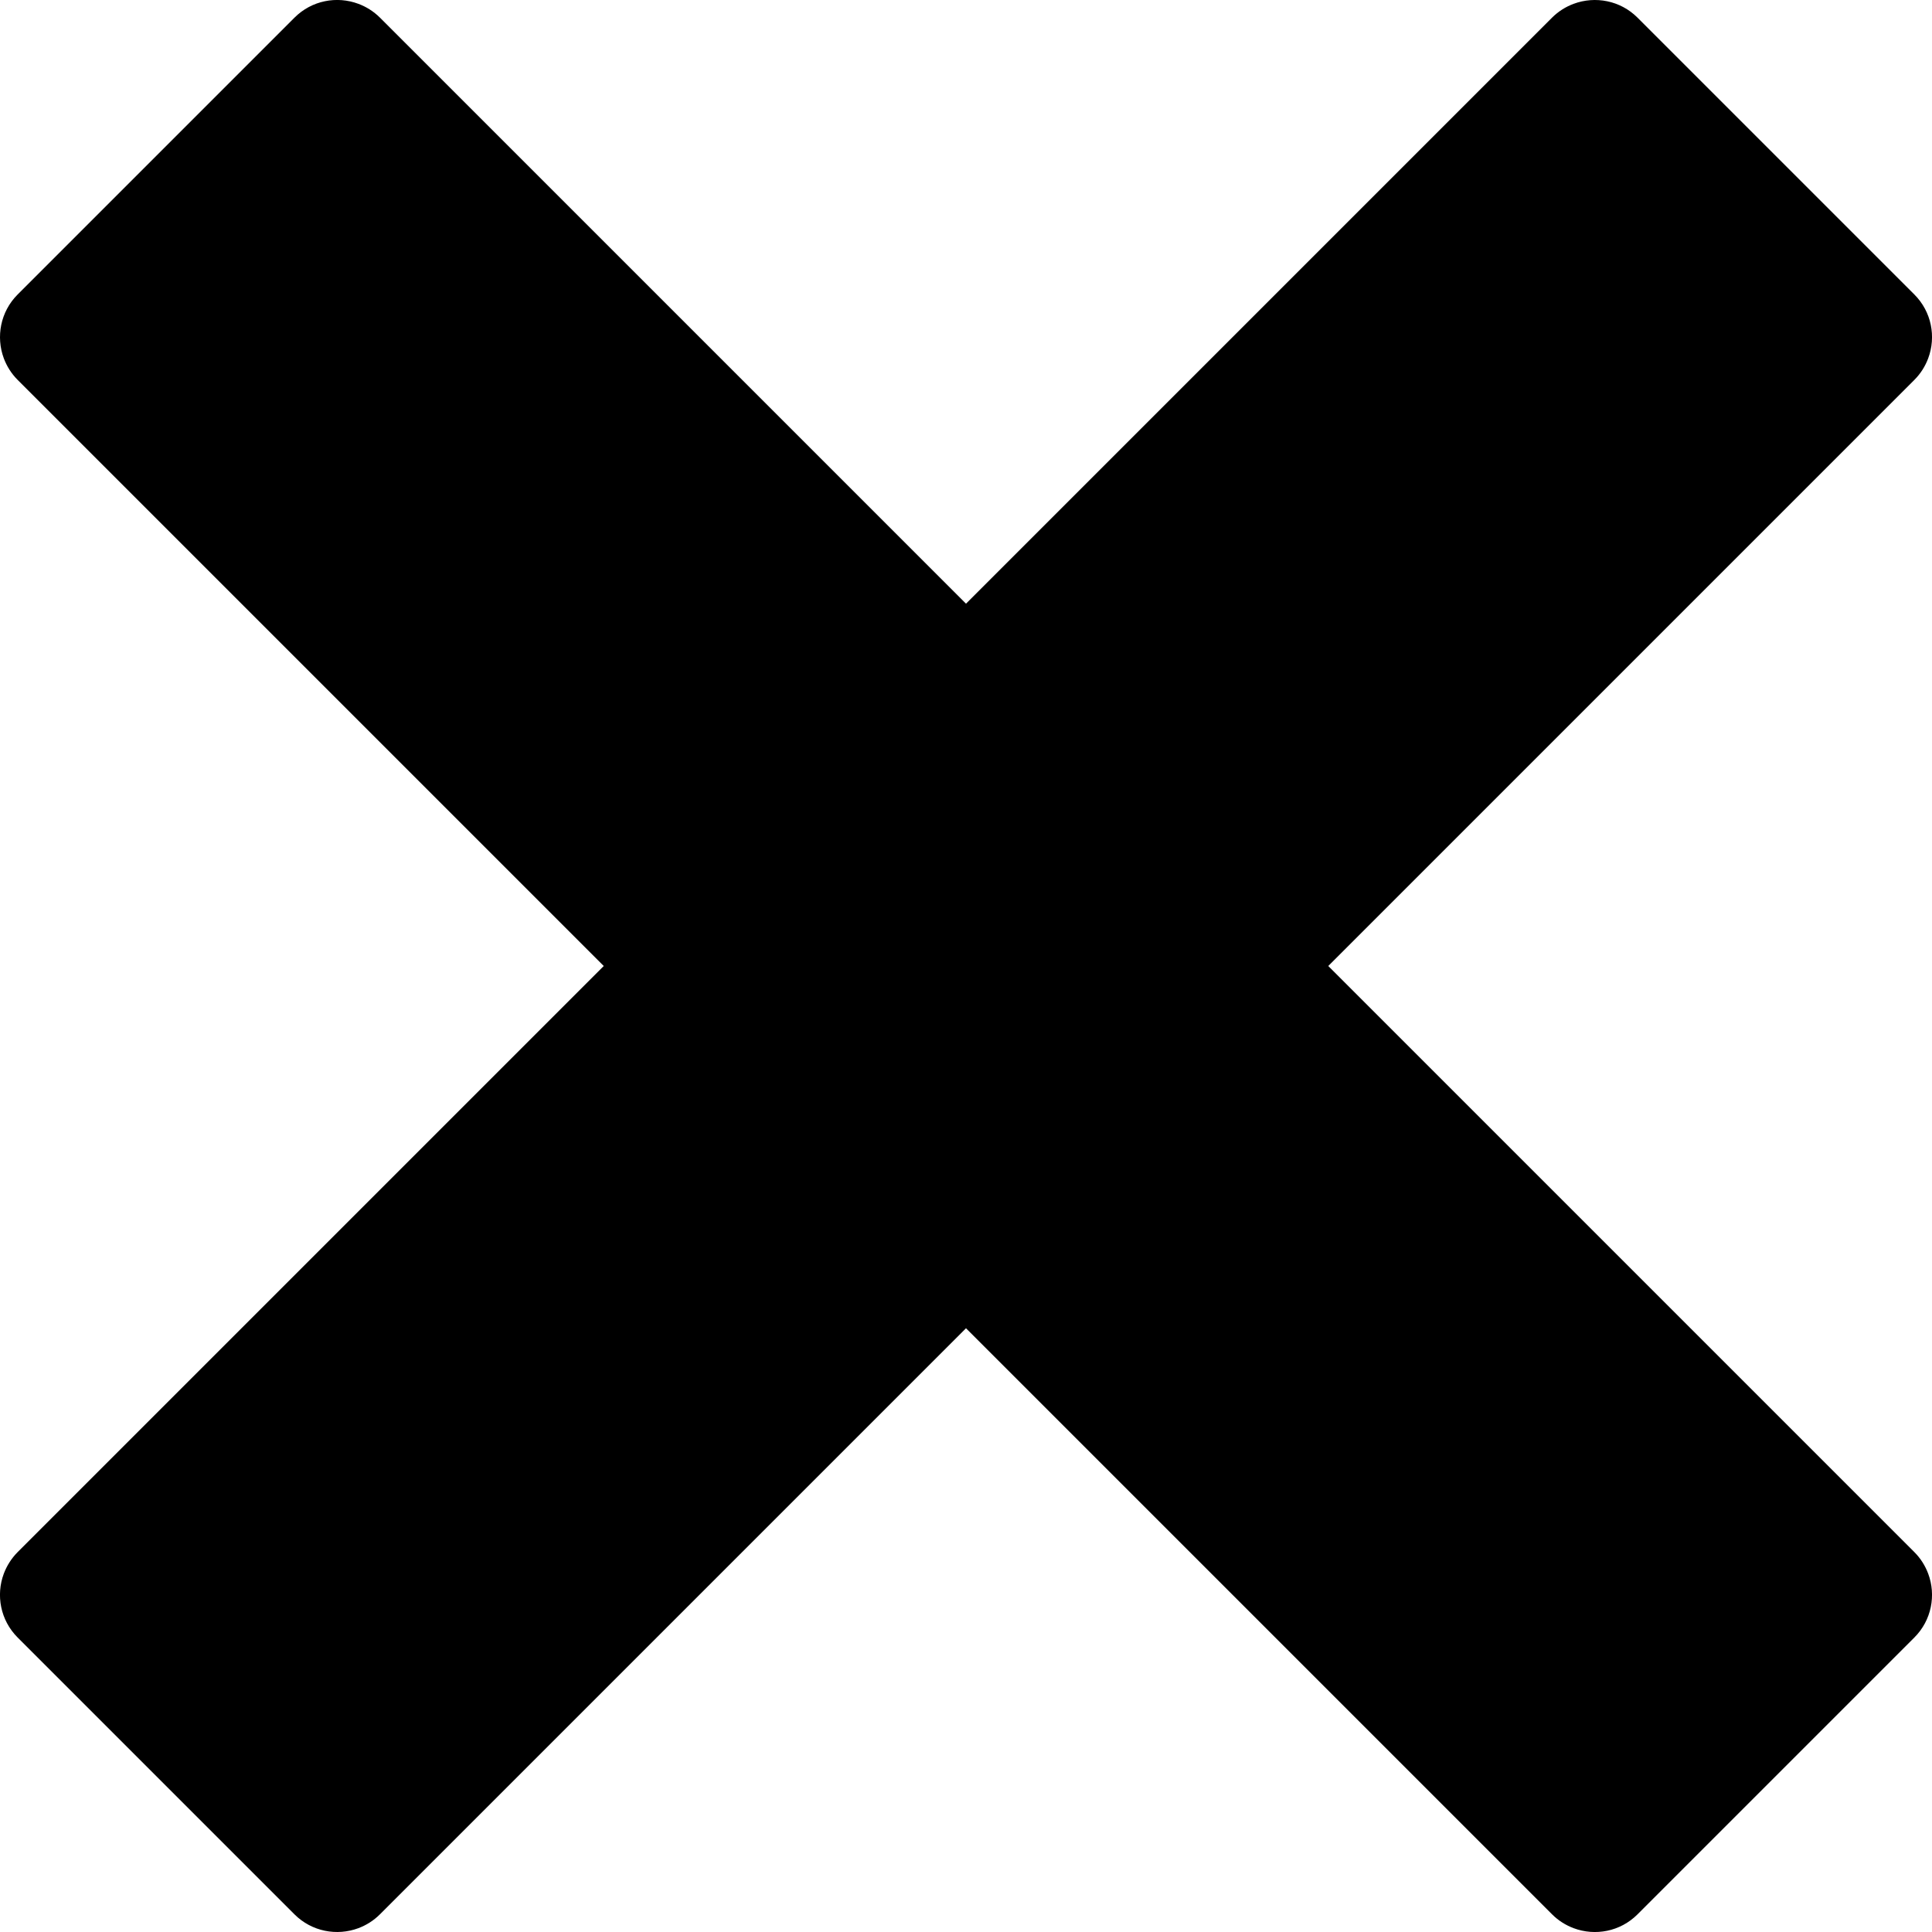
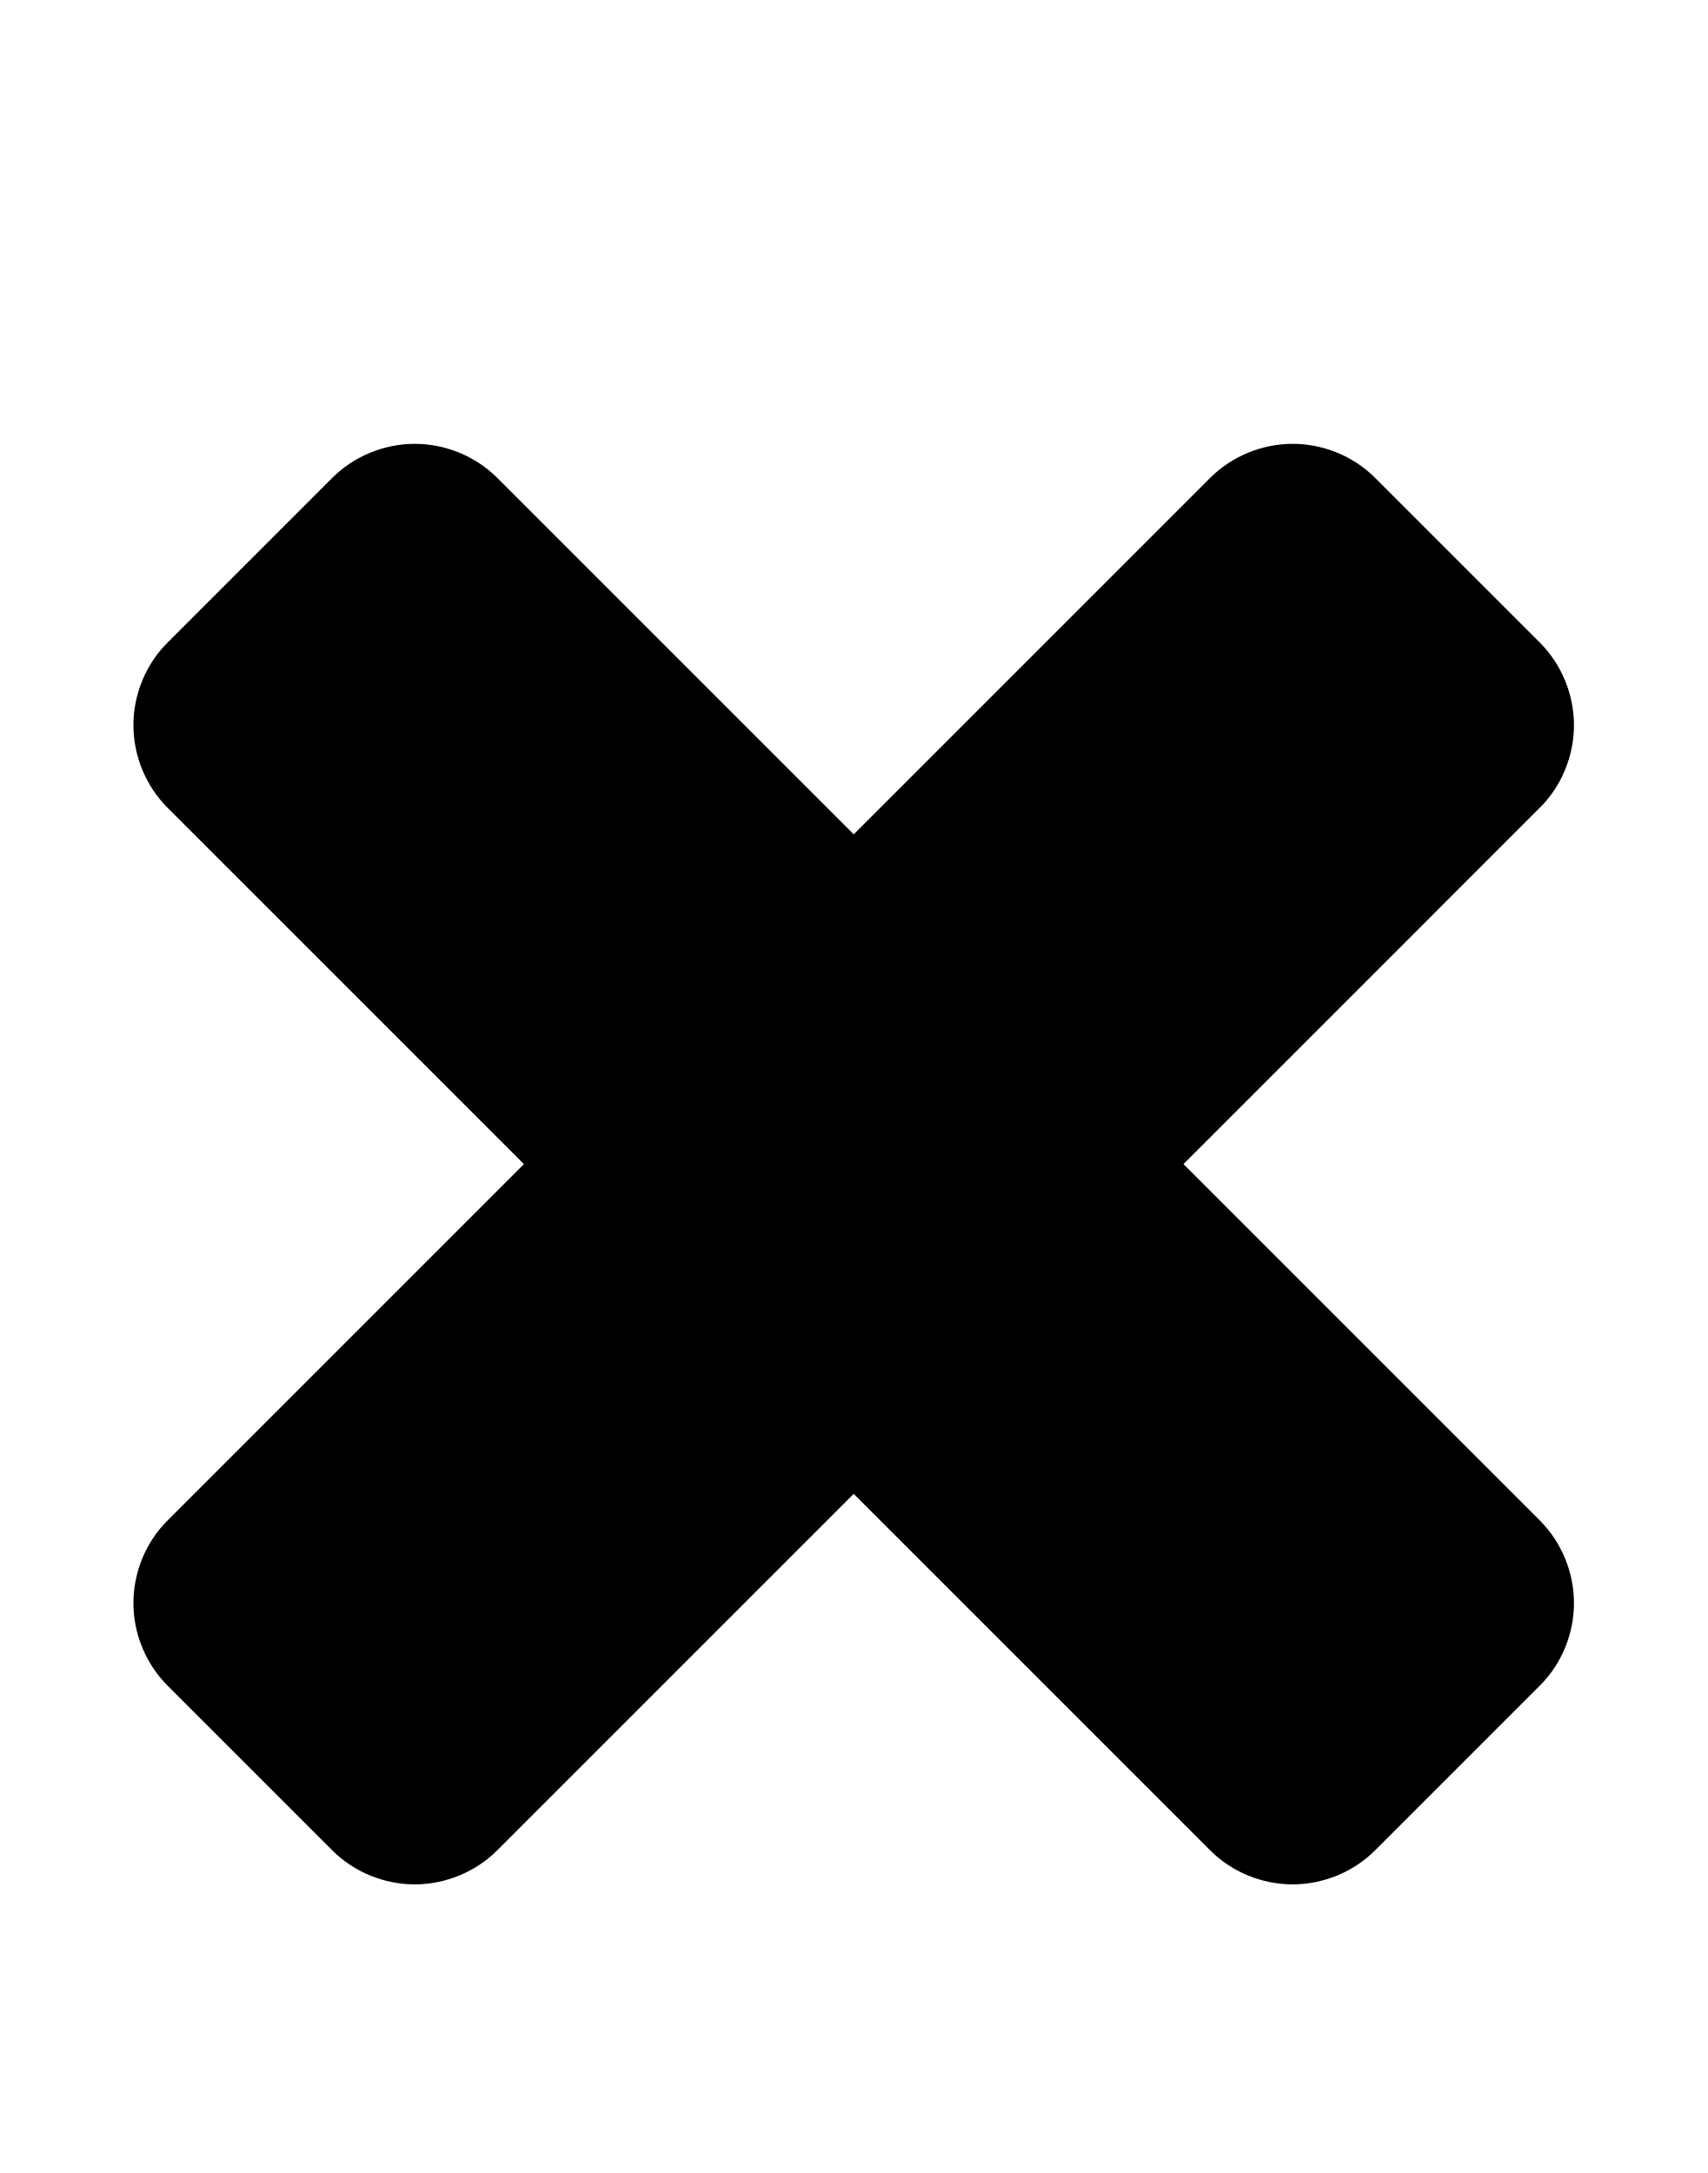
- <svg xmlns="http://www.w3.org/2000/svg" version="1.1" width="32" height="32" viewBox="0 0 32 32">
-   <path d="M31.708 25.708c-0-0-0-0-0-0l-9.708-9.708 9.708-9.708c0-0 0-0 0-0 0.105-0.105 0.18-0.227 0.229-0.357 0.133-0.356 0.057-0.771-0.229-1.057l-4.586-4.586c-0.286-0.286-0.702-0.361-1.057-0.229-0.13 0.048-0.252 0.124-0.357 0.228 0 0-0 0-0 0l-9.708 9.708-9.708-9.708c-0-0-0-0-0-0-0.105-0.104-0.227-0.18-0.357-0.228-0.356-0.133-0.771-0.057-1.057 0.229l-4.586 4.586c-0.286 0.286-0.361 0.702-0.229 1.057 0.049 0.13 0.124 0.252 0.229 0.357 0 0 0 0 0 0l9.708 9.708-9.708 9.708c-0 0-0 0-0 0-0.104 0.105-0.18 0.227-0.229 0.357-0.133 0.355-0.057 0.771 0.229 1.057l4.586 4.586c0.286 0.286 0.702 0.361 1.057 0.229 0.13-0.049 0.252-0.124 0.357-0.229 0-0 0-0 0-0l9.708-9.708 9.708 9.708c0 0 0 0 0 0 0.105 0.105 0.227 0.18 0.357 0.229 0.356 0.133 0.771 0.057 1.057-0.229l4.586-4.586c0.286-0.286 0.362-0.702 0.229-1.057-0.049-0.13-0.124-0.252-0.229-0.357z" />
+ <svg xmlns="http://www.w3.org/2000/svg" version="1.1" width="22" height="28" viewBox="0 0 22 28">
+   <path d="M20.281 20.656c0 0.391-0.156 0.781-0.438 1.062l-2.125 2.125c-0.281 0.281-0.672 0.438-1.062 0.438s-0.781-0.156-1.062-0.438l-4.594-4.594-4.594 4.594c-0.281 0.281-0.672 0.438-1.062 0.438s-0.781-0.156-1.062-0.438l-2.125-2.125c-0.281-0.281-0.438-0.672-0.438-1.062s0.156-0.781 0.438-1.062l4.594-4.594-4.594-4.594c-0.281-0.281-0.438-0.672-0.438-1.062s0.156-0.781 0.438-1.062l2.125-2.125c0.281-0.281 0.672-0.438 1.062-0.438s0.781 0.156 1.062 0.438l4.594 4.594 4.594-4.594c0.281-0.281 0.672-0.438 1.062-0.438s0.781 0.156 1.062 0.438l2.125 2.125c0.281 0.281 0.438 0.672 0.438 1.062s-0.156 0.781-0.438 1.062l-4.594 4.594 4.594 4.594c0.281 0.281 0.438 0.672 0.438 1.062z" />
</svg>
